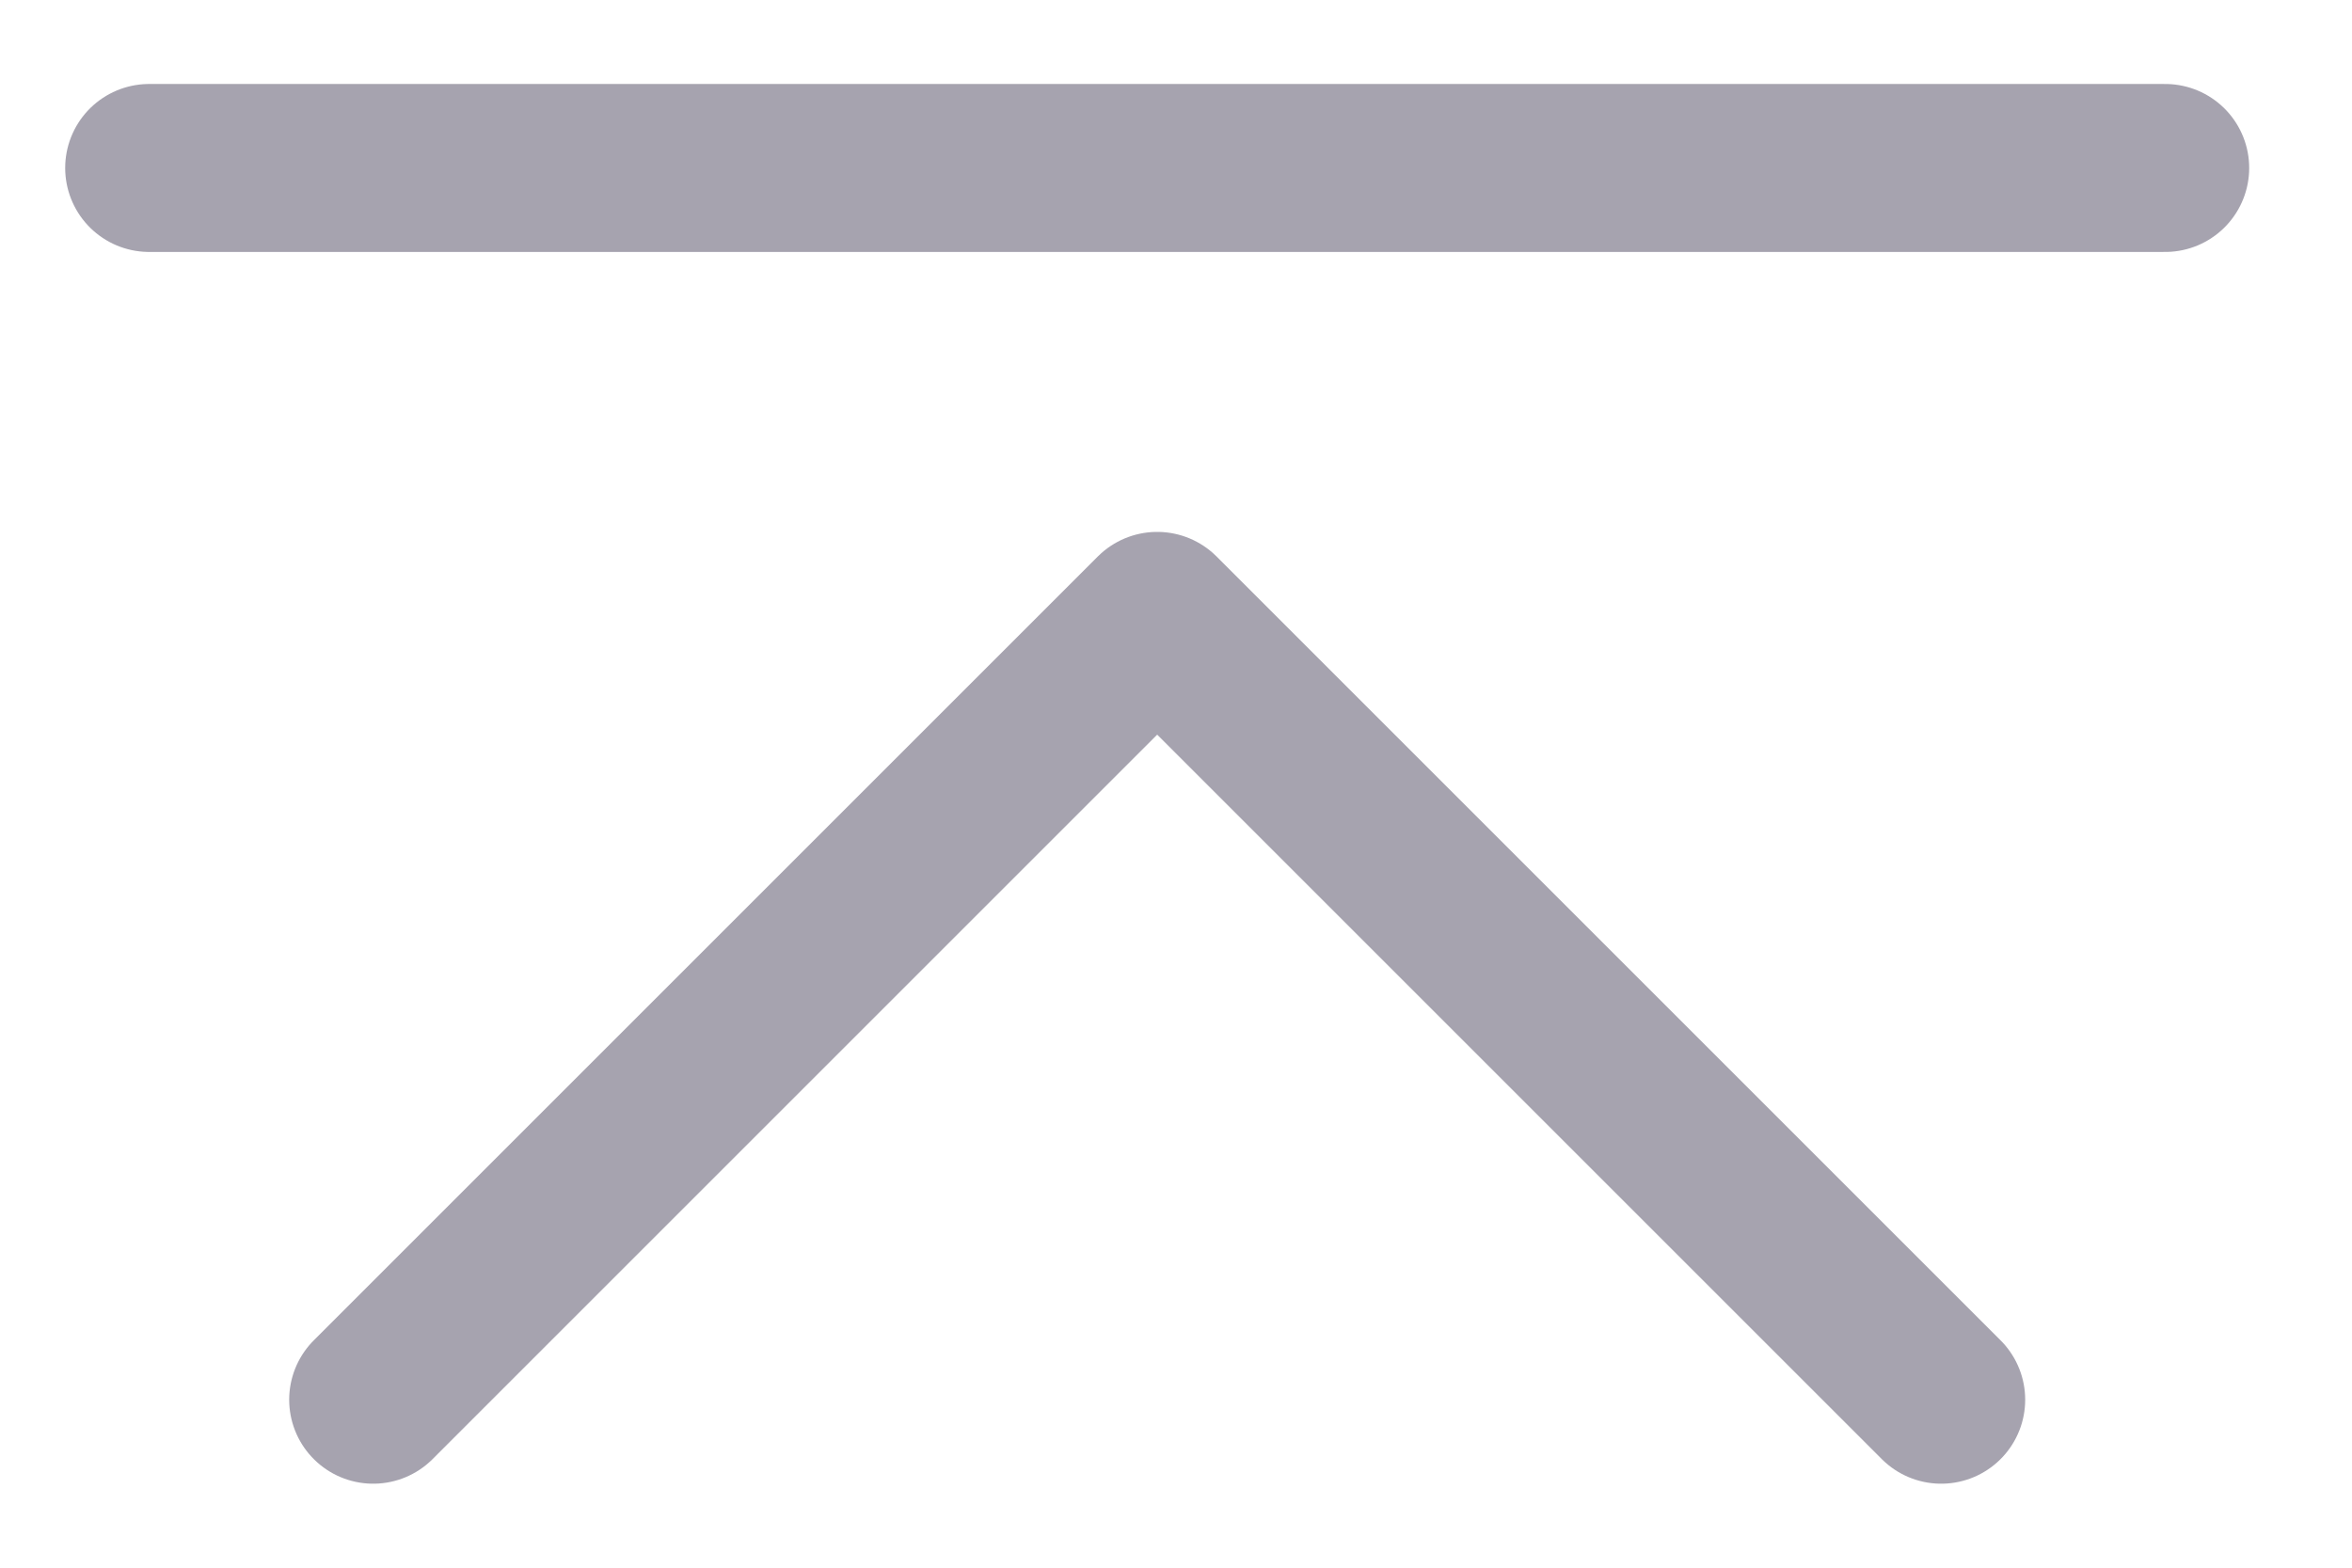
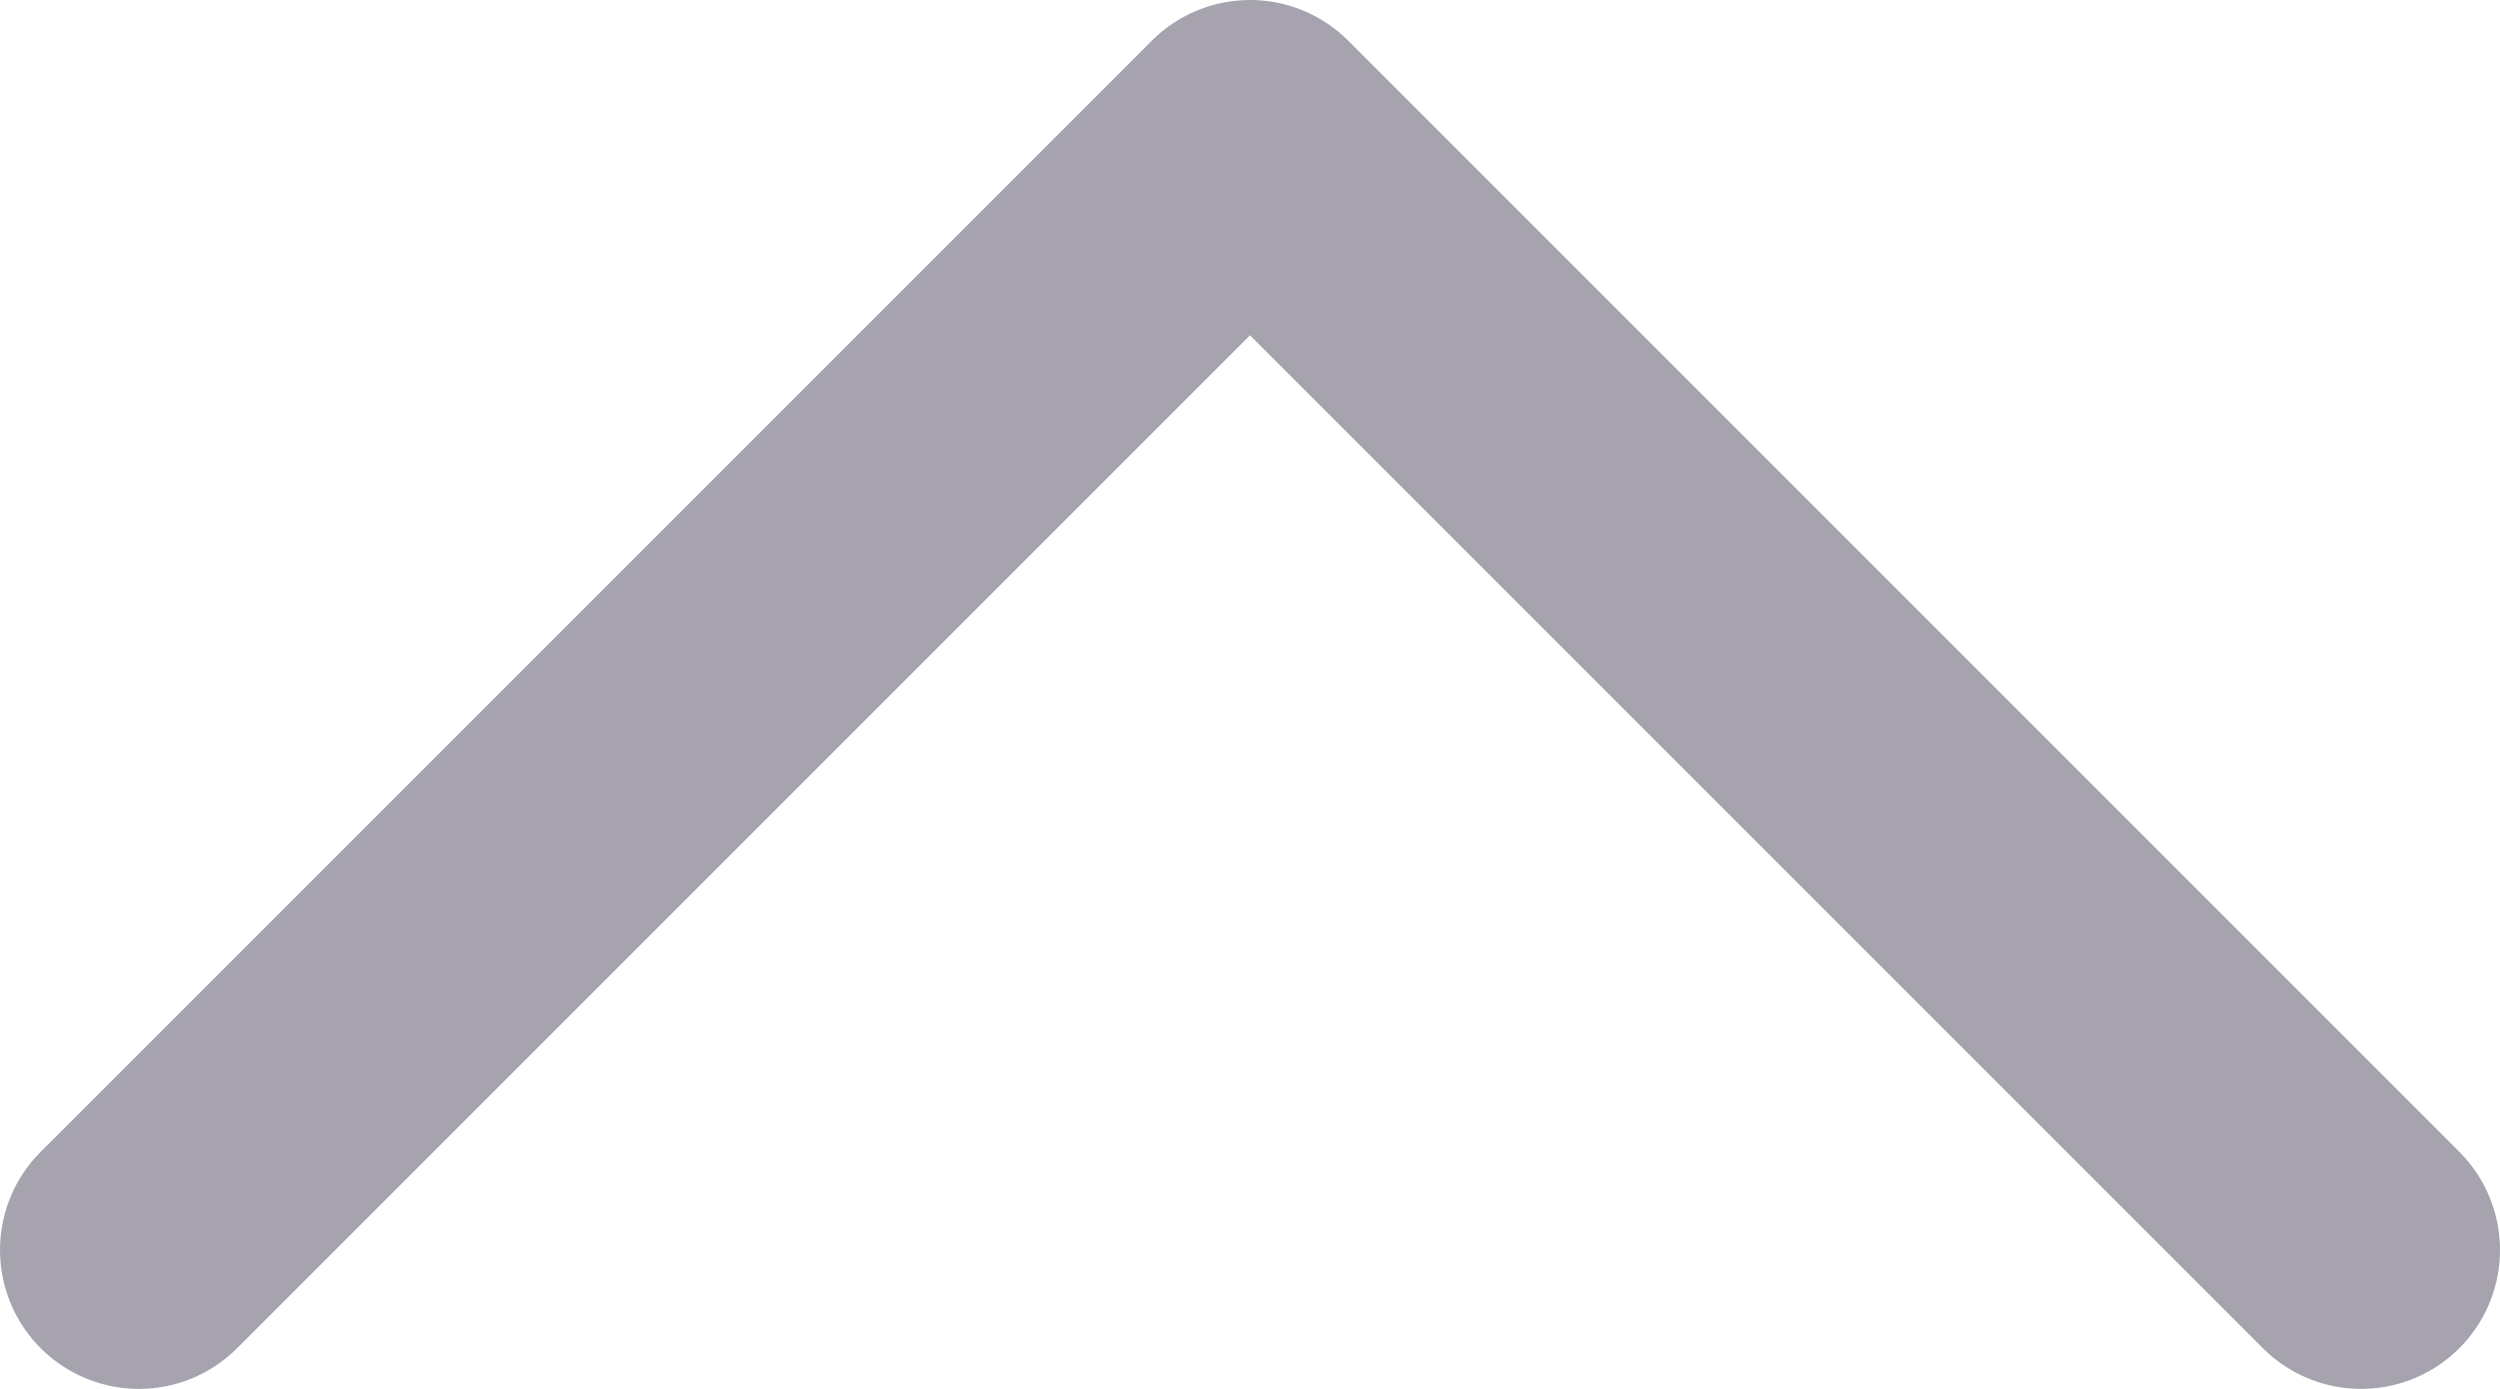
- <svg xmlns="http://www.w3.org/2000/svg" width="21" height="14" viewBox="0 0 21 14" fill="none">
-   <path d="M1.332 1.5H19.332" stroke="#A6A3AF" stroke-width="1.5" stroke-linecap="round" />
-   <path d="M3.332 12.5L10.332 5.5L17.332 12.5" stroke="#A6A3AF" stroke-width="1.5" stroke-linecap="round" stroke-linejoin="round" />
+ <svg xmlns="http://www.w3.org/2000/svg" width="18" height="10" viewBox="0 0 18 10" fill="none">
+   <path d="M1 9L9 1L17 9" stroke="#A6A3AF" stroke-width="2" stroke-linecap="round" stroke-linejoin="round" />
</svg>
